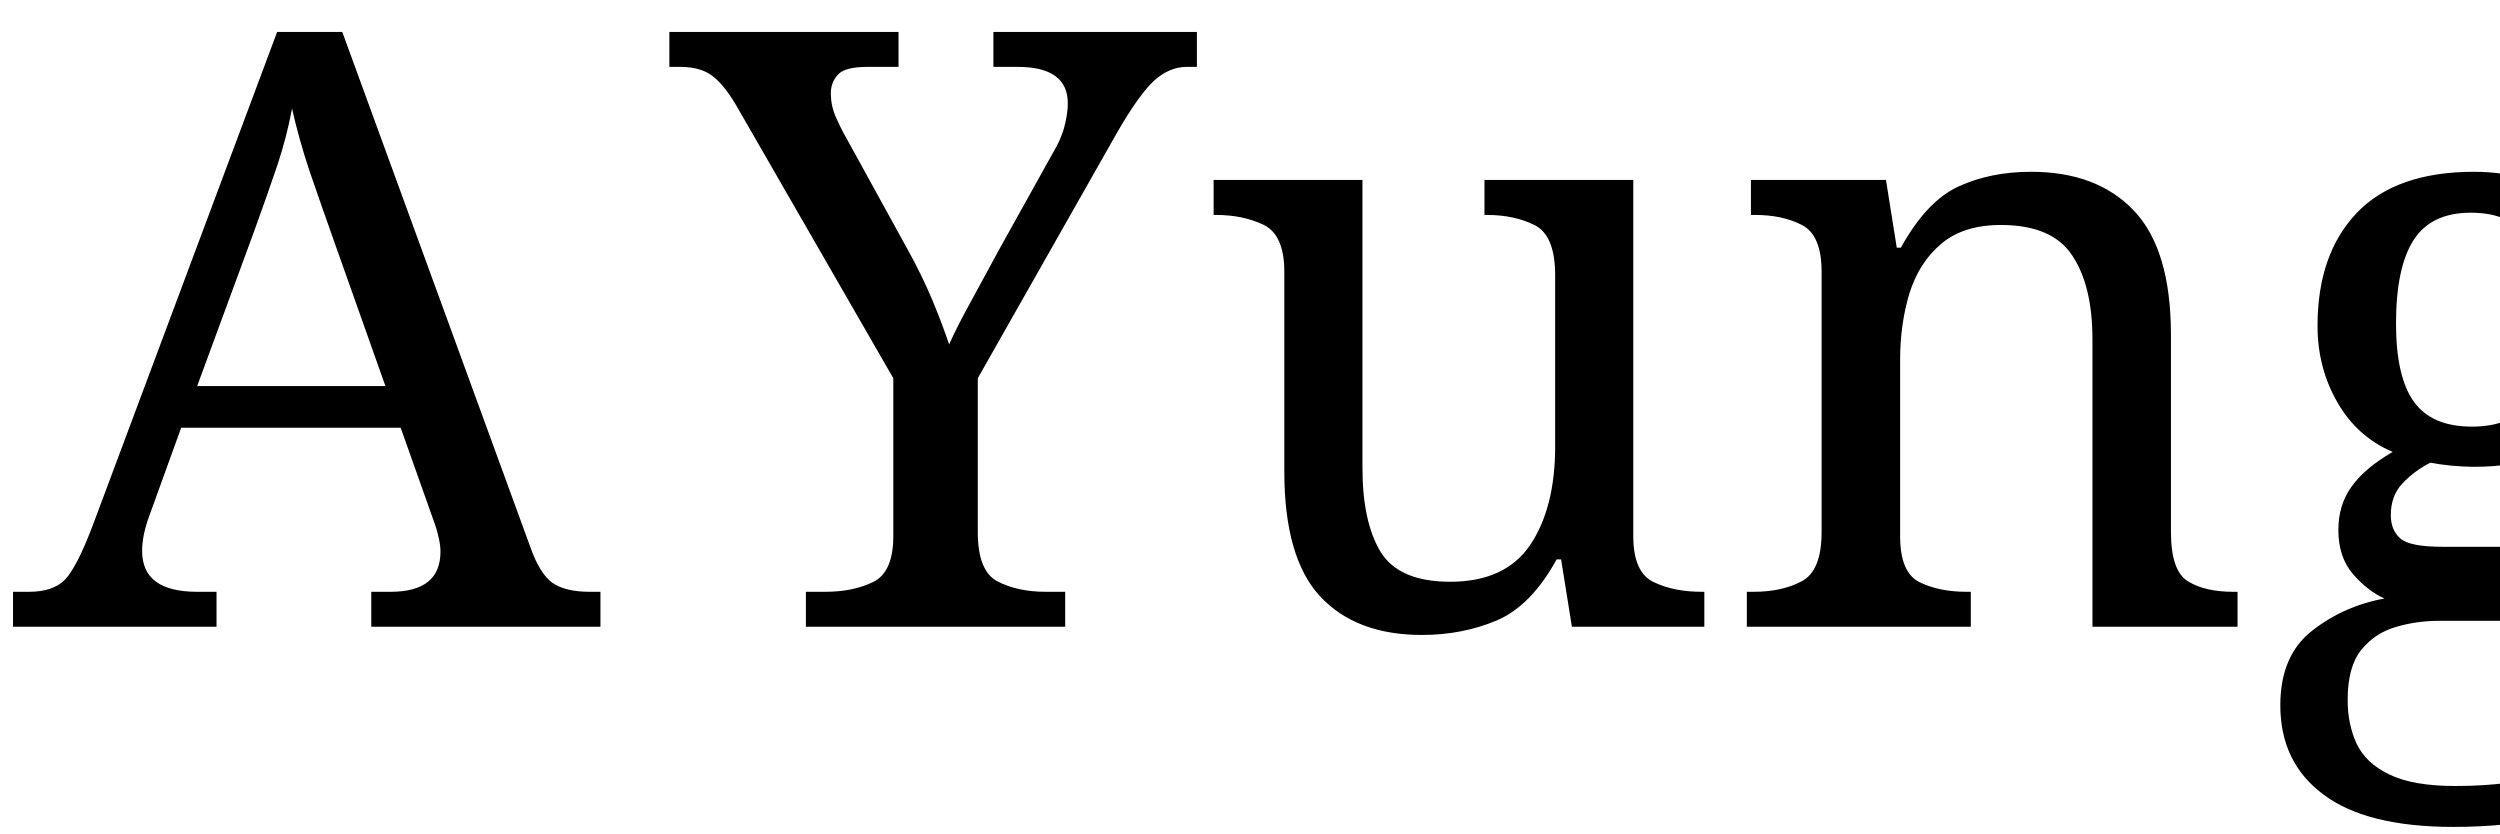
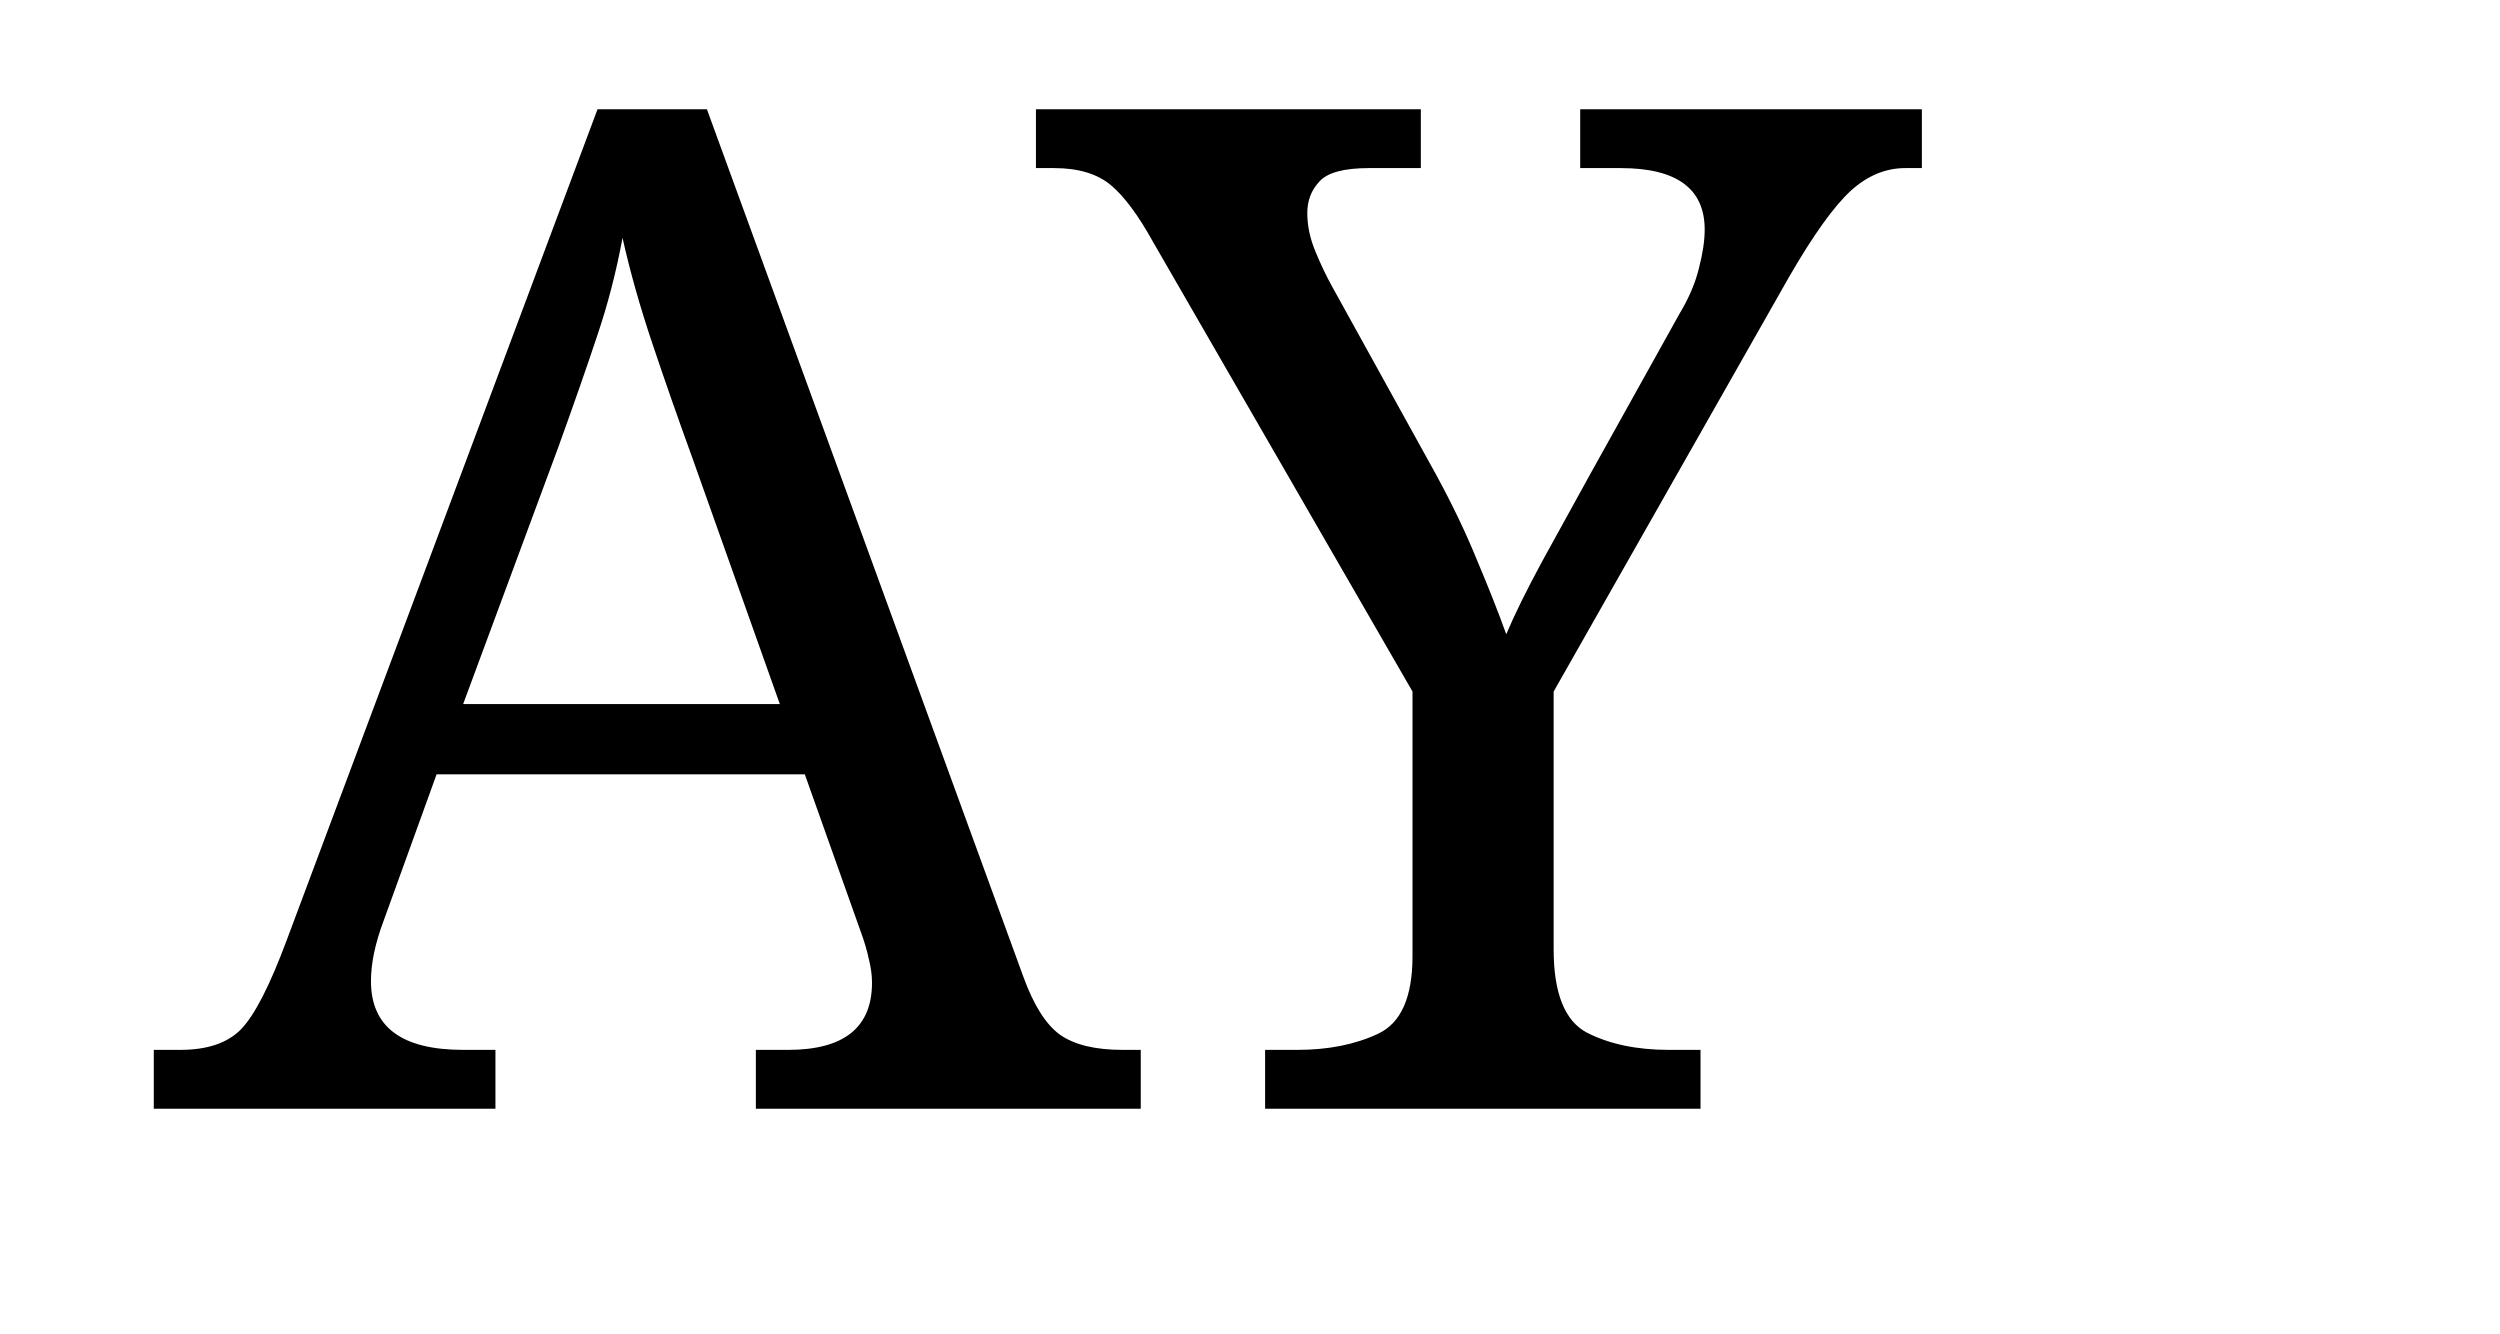
- <svg xmlns="http://www.w3.org/2000/svg" width="105" height="35">
+ <svg xmlns="http://www.w3.org/2000/svg" width="75" height="40">
  <g>
-     <rect fill="none" id="canvas_background" height="37" width="107" y="-1" x="-1" />
+     <rect fill="none" id="canvas_background" height="42" width="77" y="-1" x="-1" />
    <g wfd-invisible="true" display="none" overflow="visible" y="0" x="0" height="100%" width="100%" id="canvasGrid">
      <rect fill="url(#gridpattern)" stroke-width="0" y="0" x="0" height="100%" width="100%" />
    </g>
  </g>
  <g>
-     <text xml:space="preserve" text-anchor="start" font-family="'Shadows Into Light', serif" font-size="35" id="svg_1" y="26.325" x="0.547" stroke-width="0" stroke="#000" fill="#000000">A</text>
-     <text xml:space="preserve" text-anchor="start" font-family="'Shadows Into Light', serif" font-size="35" id="svg_2" y="26.325" x="28.285" stroke-width="0" stroke="#000" fill="#000000">Yung</text>
+     <text xml:space="preserve" text-anchor="start" font-family="'Shadows Into Light', serif" font-size="42" id="svg_1" y="33.262" x="4.615" stroke-width="0" stroke="#000" fill="#000000">AY</text>
  </g>
</svg>
